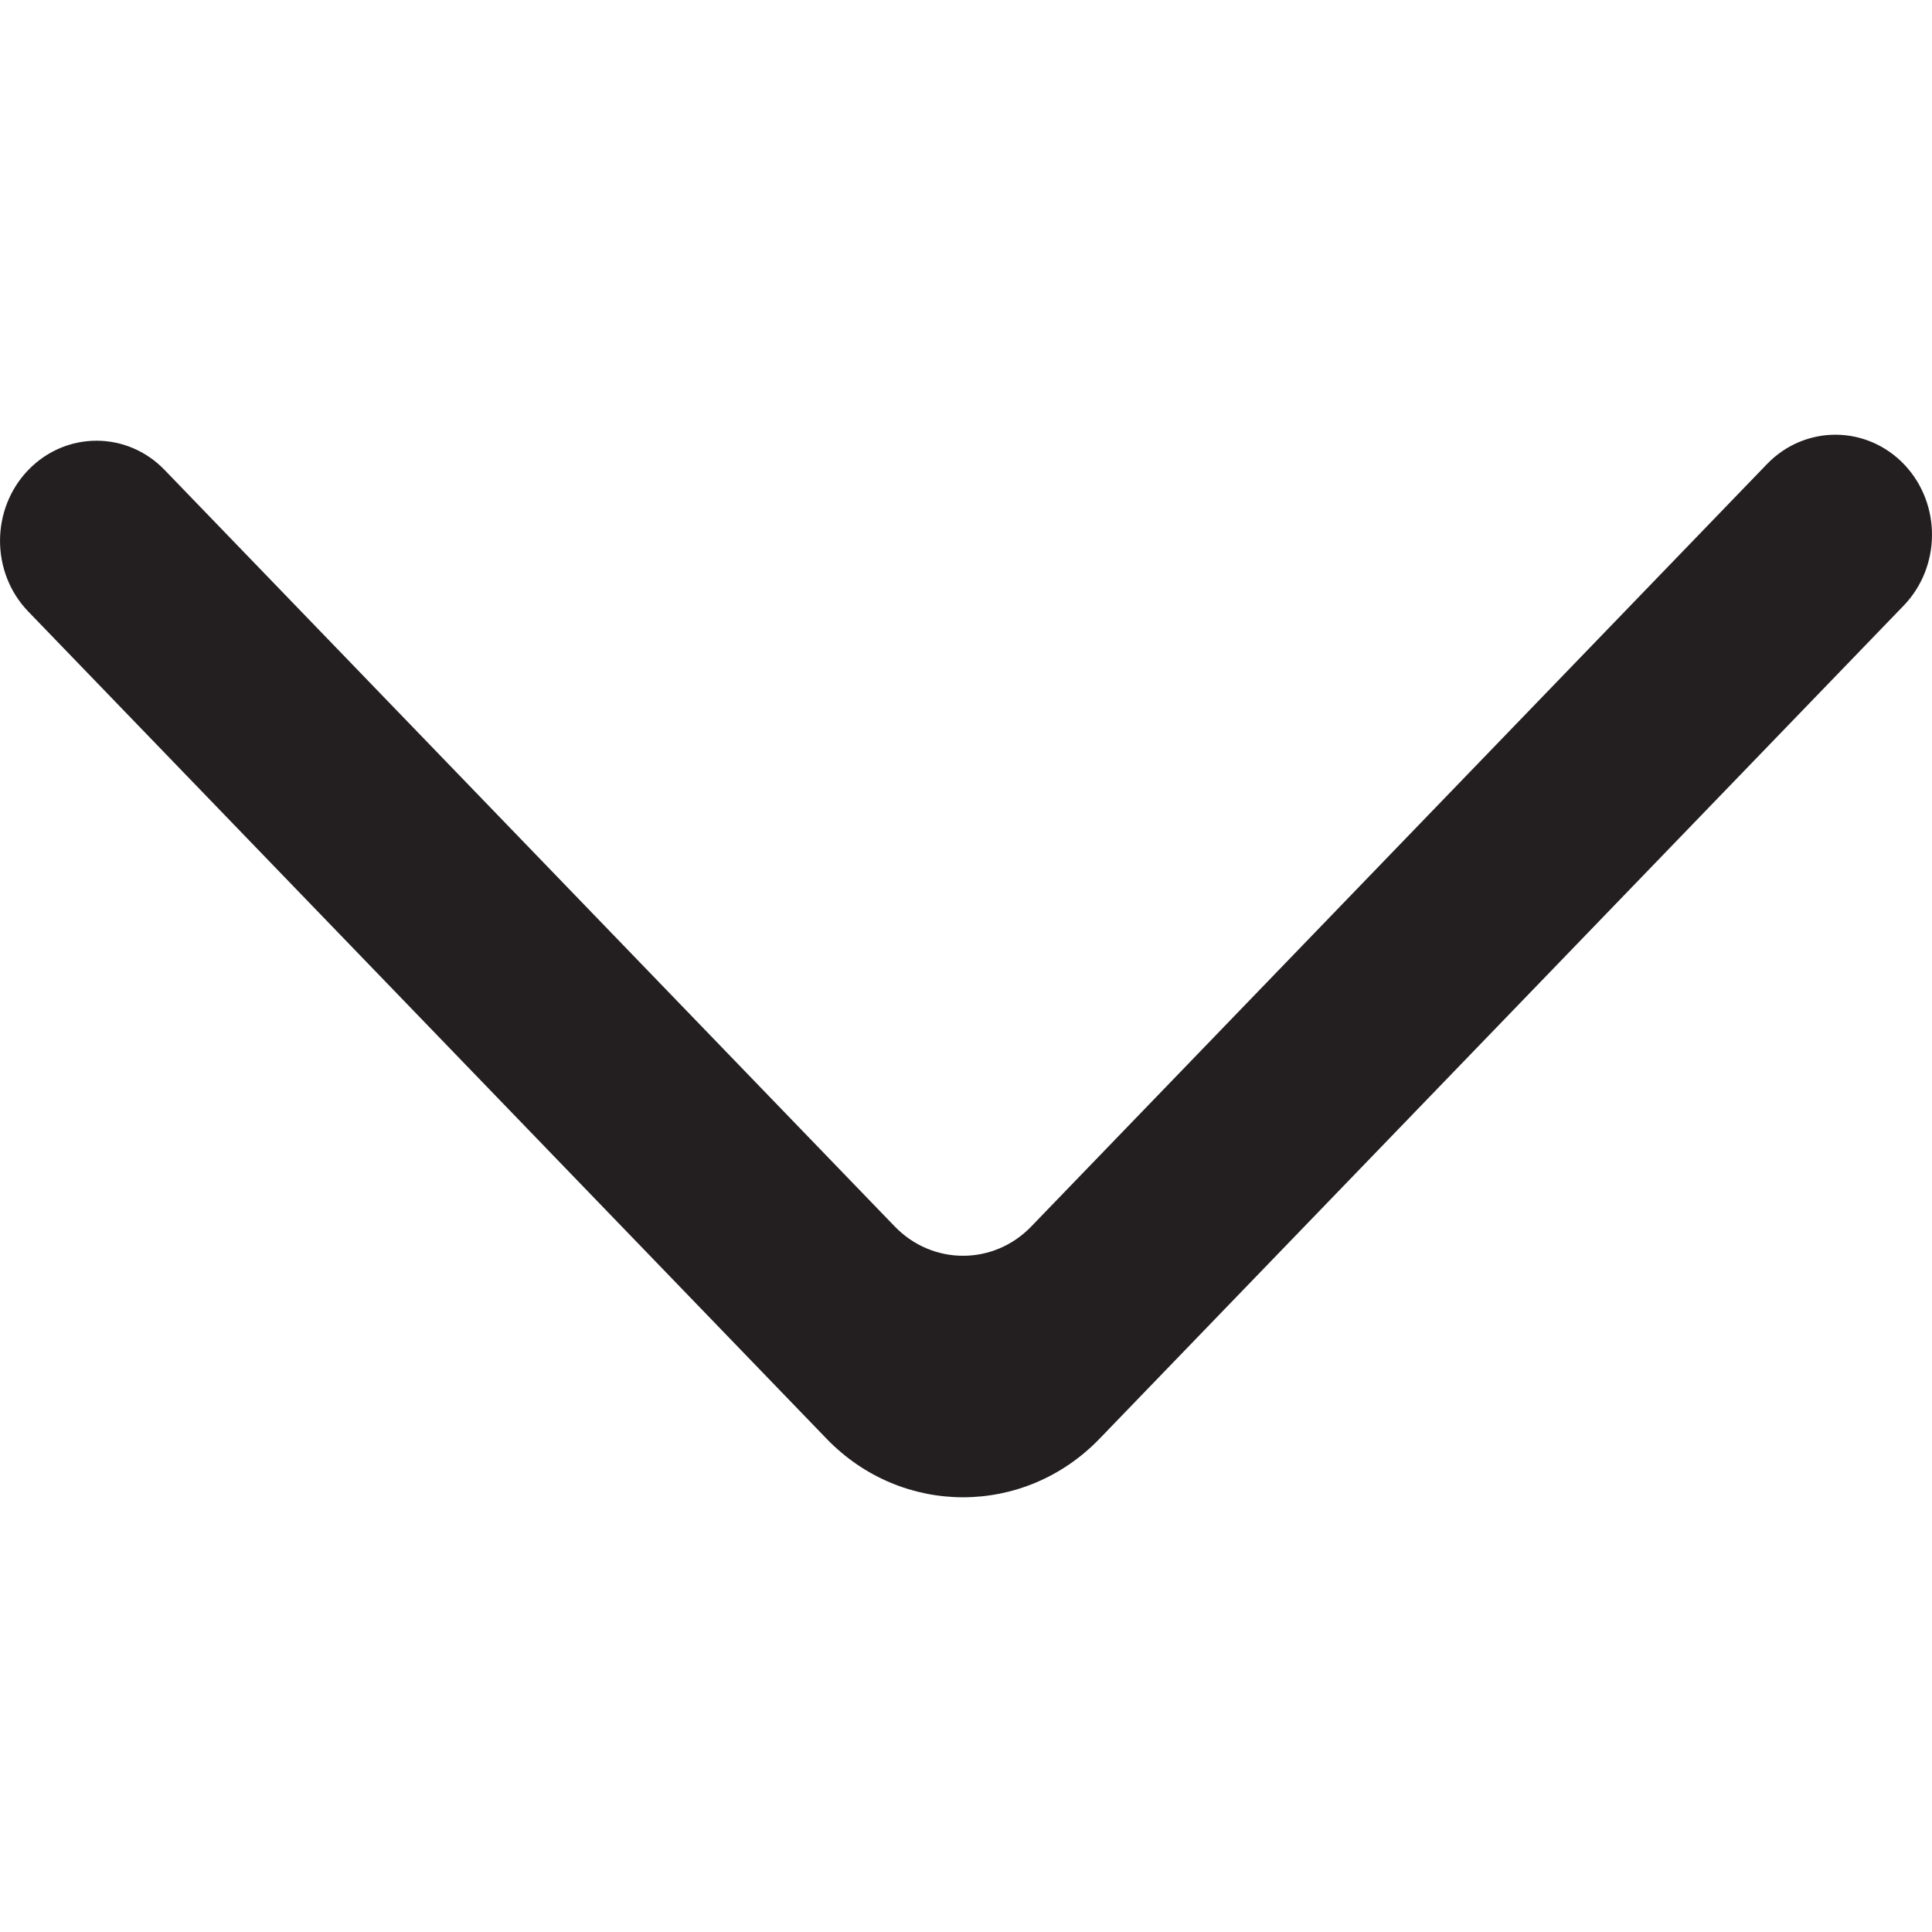
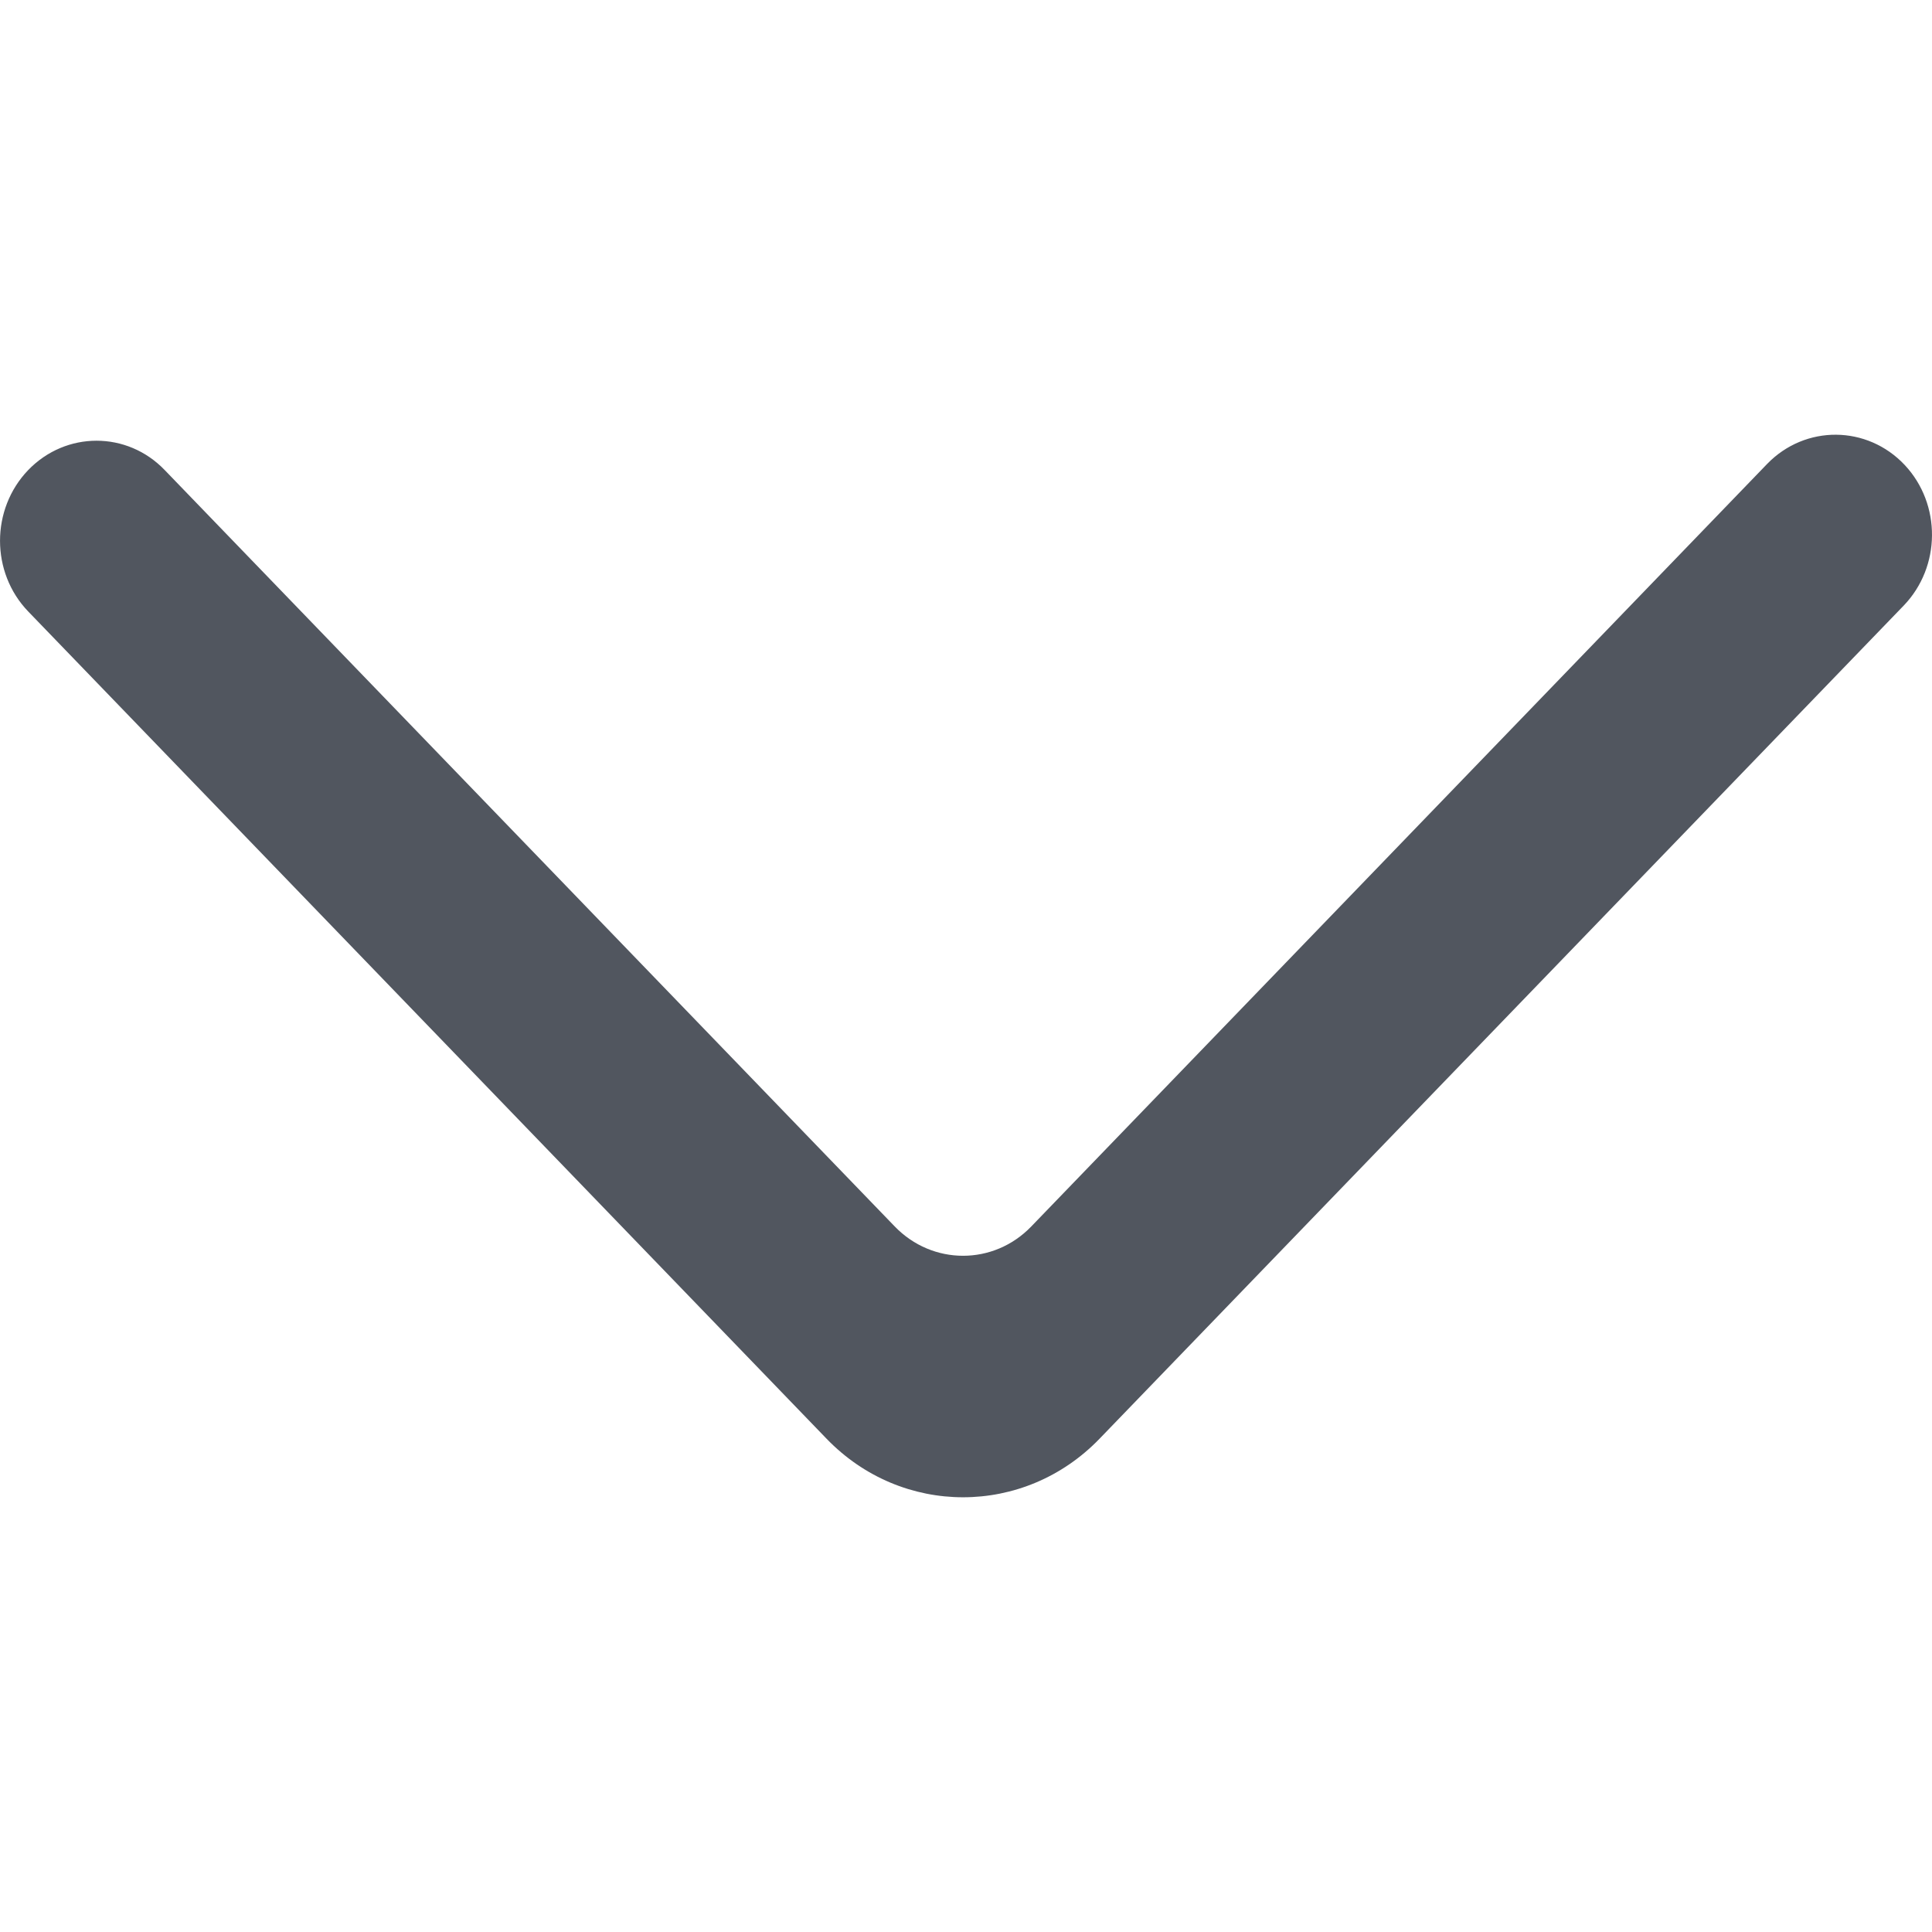
- <svg xmlns="http://www.w3.org/2000/svg" width="800px" height="800px" viewBox="0 -4.5 20 20" version="1.1" fill="#231F20" stroke="#231F20">
+ <svg xmlns="http://www.w3.org/2000/svg" width="800px" height="800px" viewBox="0 -4.5 20 20" version="1.1" fill="#51565F" stroke="#51565F">
  <g id="SVGRepo_bgCarrier" stroke-width="0" />
  <g id="SVGRepo_tracerCarrier" stroke-linecap="round" stroke-linejoin="round" />
  <g id="SVGRepo_iconCarrier">
    <defs> </defs>
    <g id="Page-1" stroke="none" stroke-width="1" fill="none" fill-rule="evenodd">
-       <g id="Dribbble-Light-Preview" transform="translate(-220, -6684)" fill="#231F20">
+       <g id="Dribbble-Light-Preview" transform="translate(-220, -6684)" fill="#51565F">
        <g id="icons" transform="translate(56, 160)">
          <path d="M164.292,6524.366 L164.292,6524.366 C163.903,6524.771 163.903,6525.426 164.292,6525.83 L172.556,6534.393 C173.336,6535.202 174.603,6535.202 175.383,6534.393 L183.708,6525.768 C184.093,6525.367 184.098,6524.72 183.718,6524.314 C183.329,6523.9 182.688,6523.895 182.293,6524.303 L174.676,6532.196 C174.286,6532.601 173.653,6532.601 173.262,6532.196 L165.705,6524.366 C165.316,6523.961 164.683,6523.961 164.292,6524.366" id="arrow_down-[#231F20]"> </path>
        </g>
      </g>
    </g>
  </g>
</svg>
